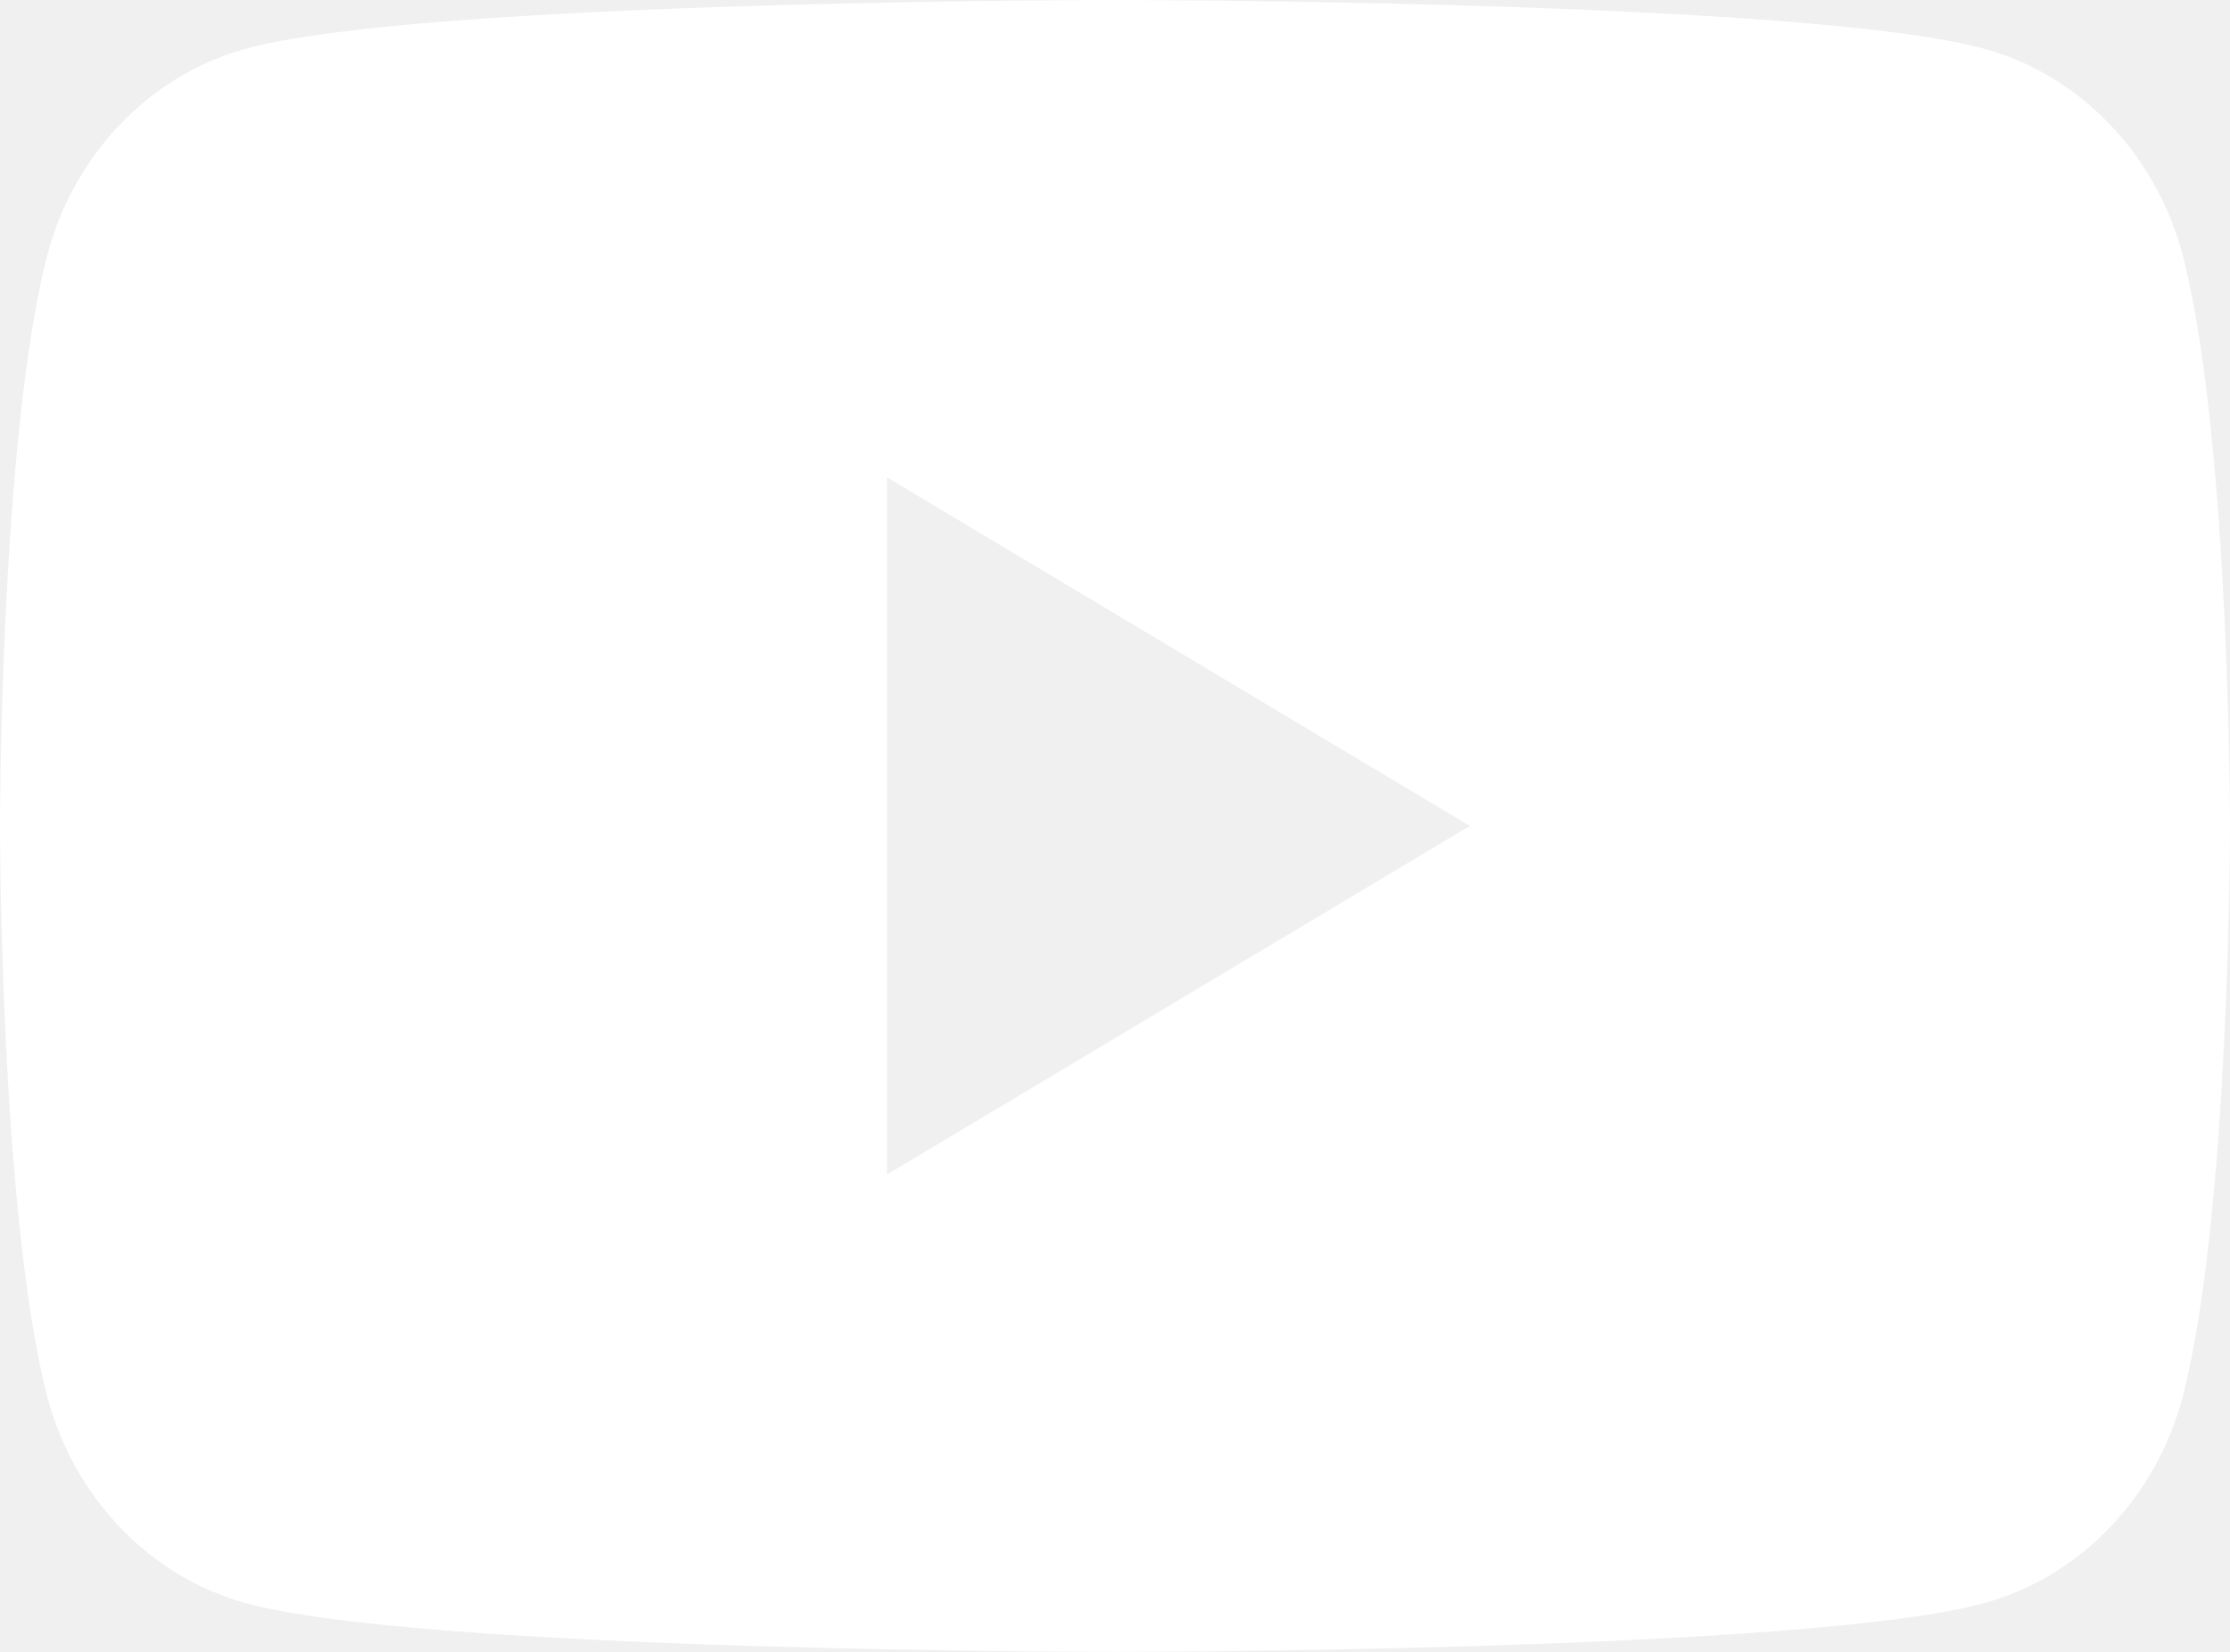
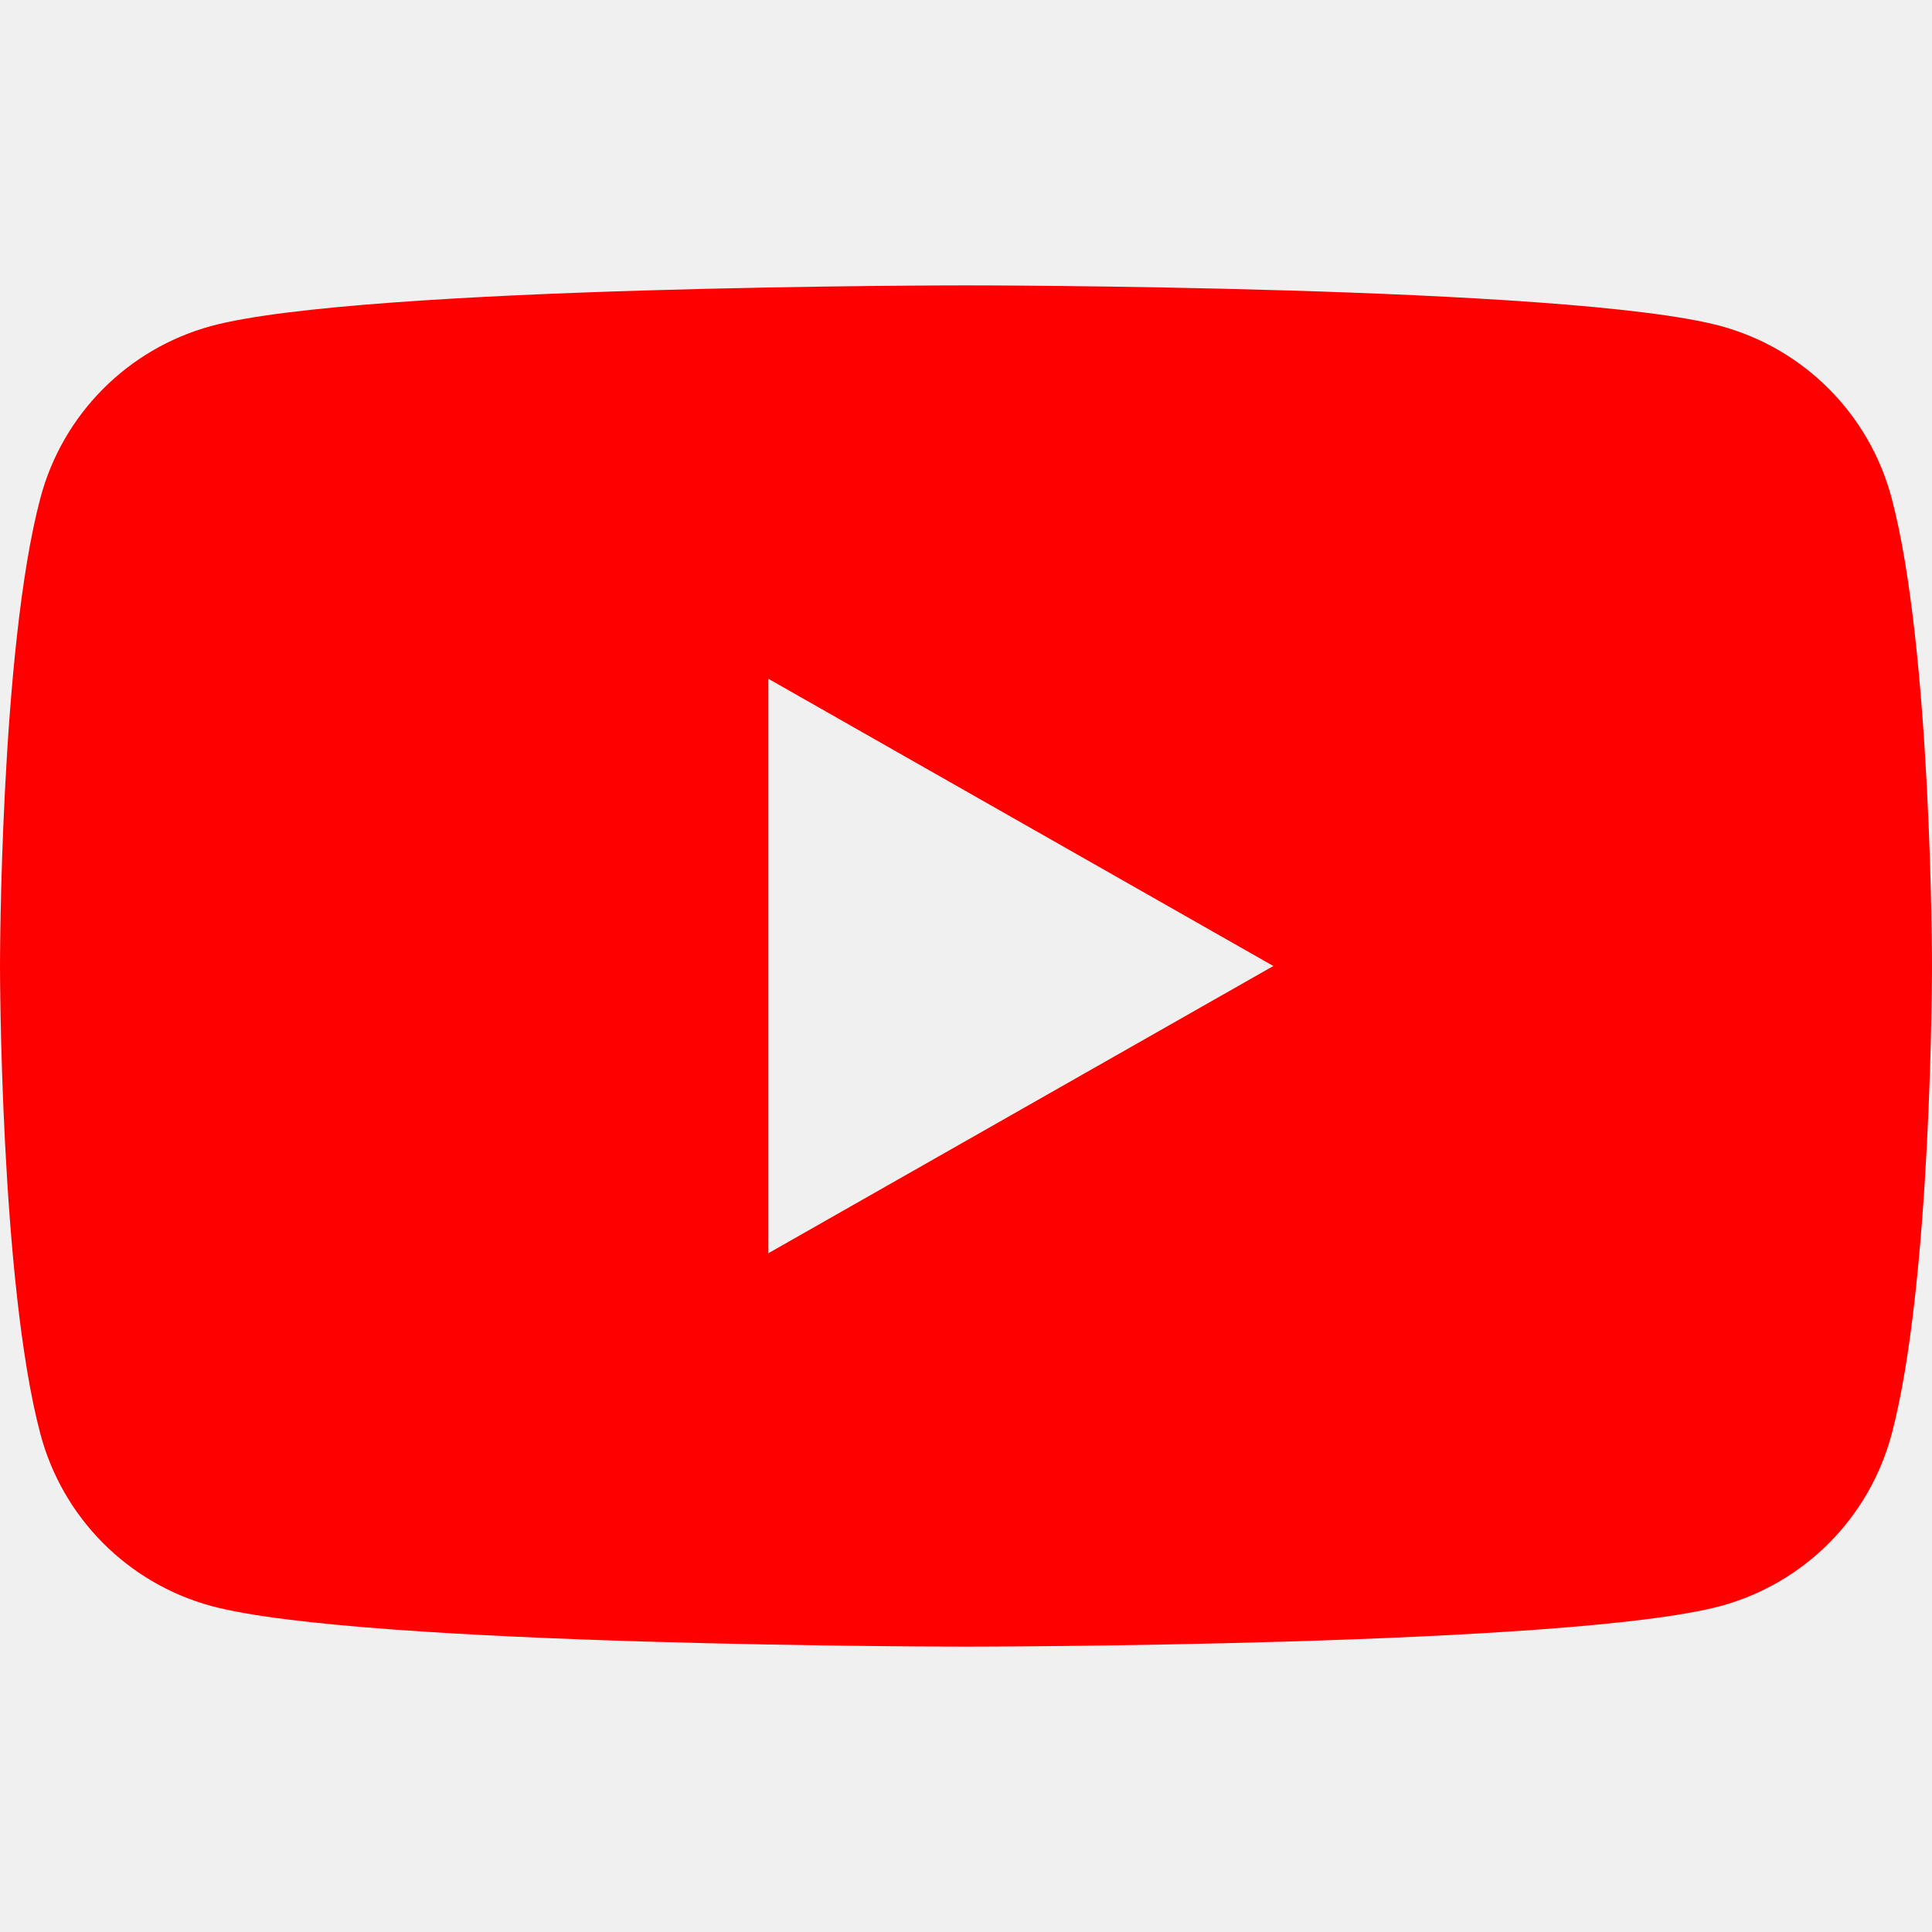
- <svg xmlns="http://www.w3.org/2000/svg" width="27" height="20" viewBox="0 0 27 20" fill="none">
-   <path d="M10.739 14.221V5.779L17.796 10L10.739 14.221ZM26.436 3.123C26.125 1.894 25.21 0.926 24.049 0.597C21.943 0 13.5 0 13.5 0C13.5 0 5.057 0 2.951 0.597C1.79 0.926 0.875 1.894 0.564 3.123C0 5.351 0 10 0 10C0 10 0 14.649 0.564 16.877C0.875 18.106 1.79 19.074 2.951 19.403C5.057 20 13.5 20 13.5 20C13.5 20 21.943 20 24.049 19.403C25.21 19.074 26.125 18.106 26.436 16.877C27 14.649 27 10 27 10C27 10 27 5.351 26.436 3.123" fill="white" />
+ <svg xmlns="http://www.w3.org/2000/svg" fill="#FF0000" role="img" viewBox="0 0 24 24">
+   <path d="M23.498 6.186a3.016 3.016 0 0 0-2.122-2.136C19.505 3.545 12 3.545 12 3.545s-7.505 0-9.377.505A3.017 3.017 0 0 0 .502 6.186C0 8.07 0 12 0 12s0 3.93.502 5.814a3.016 3.016 0 0 0 2.122 2.136c1.871.505 9.376.505 9.376.505s7.505 0 9.377-.505a3.015 3.015 0 0 0 2.122-2.136C24 15.93 24 12 24 12s0-3.93-.502-5.814zM9.545 15.568V8.432L15.818 12l-6.273 3.568z" />
</svg>
